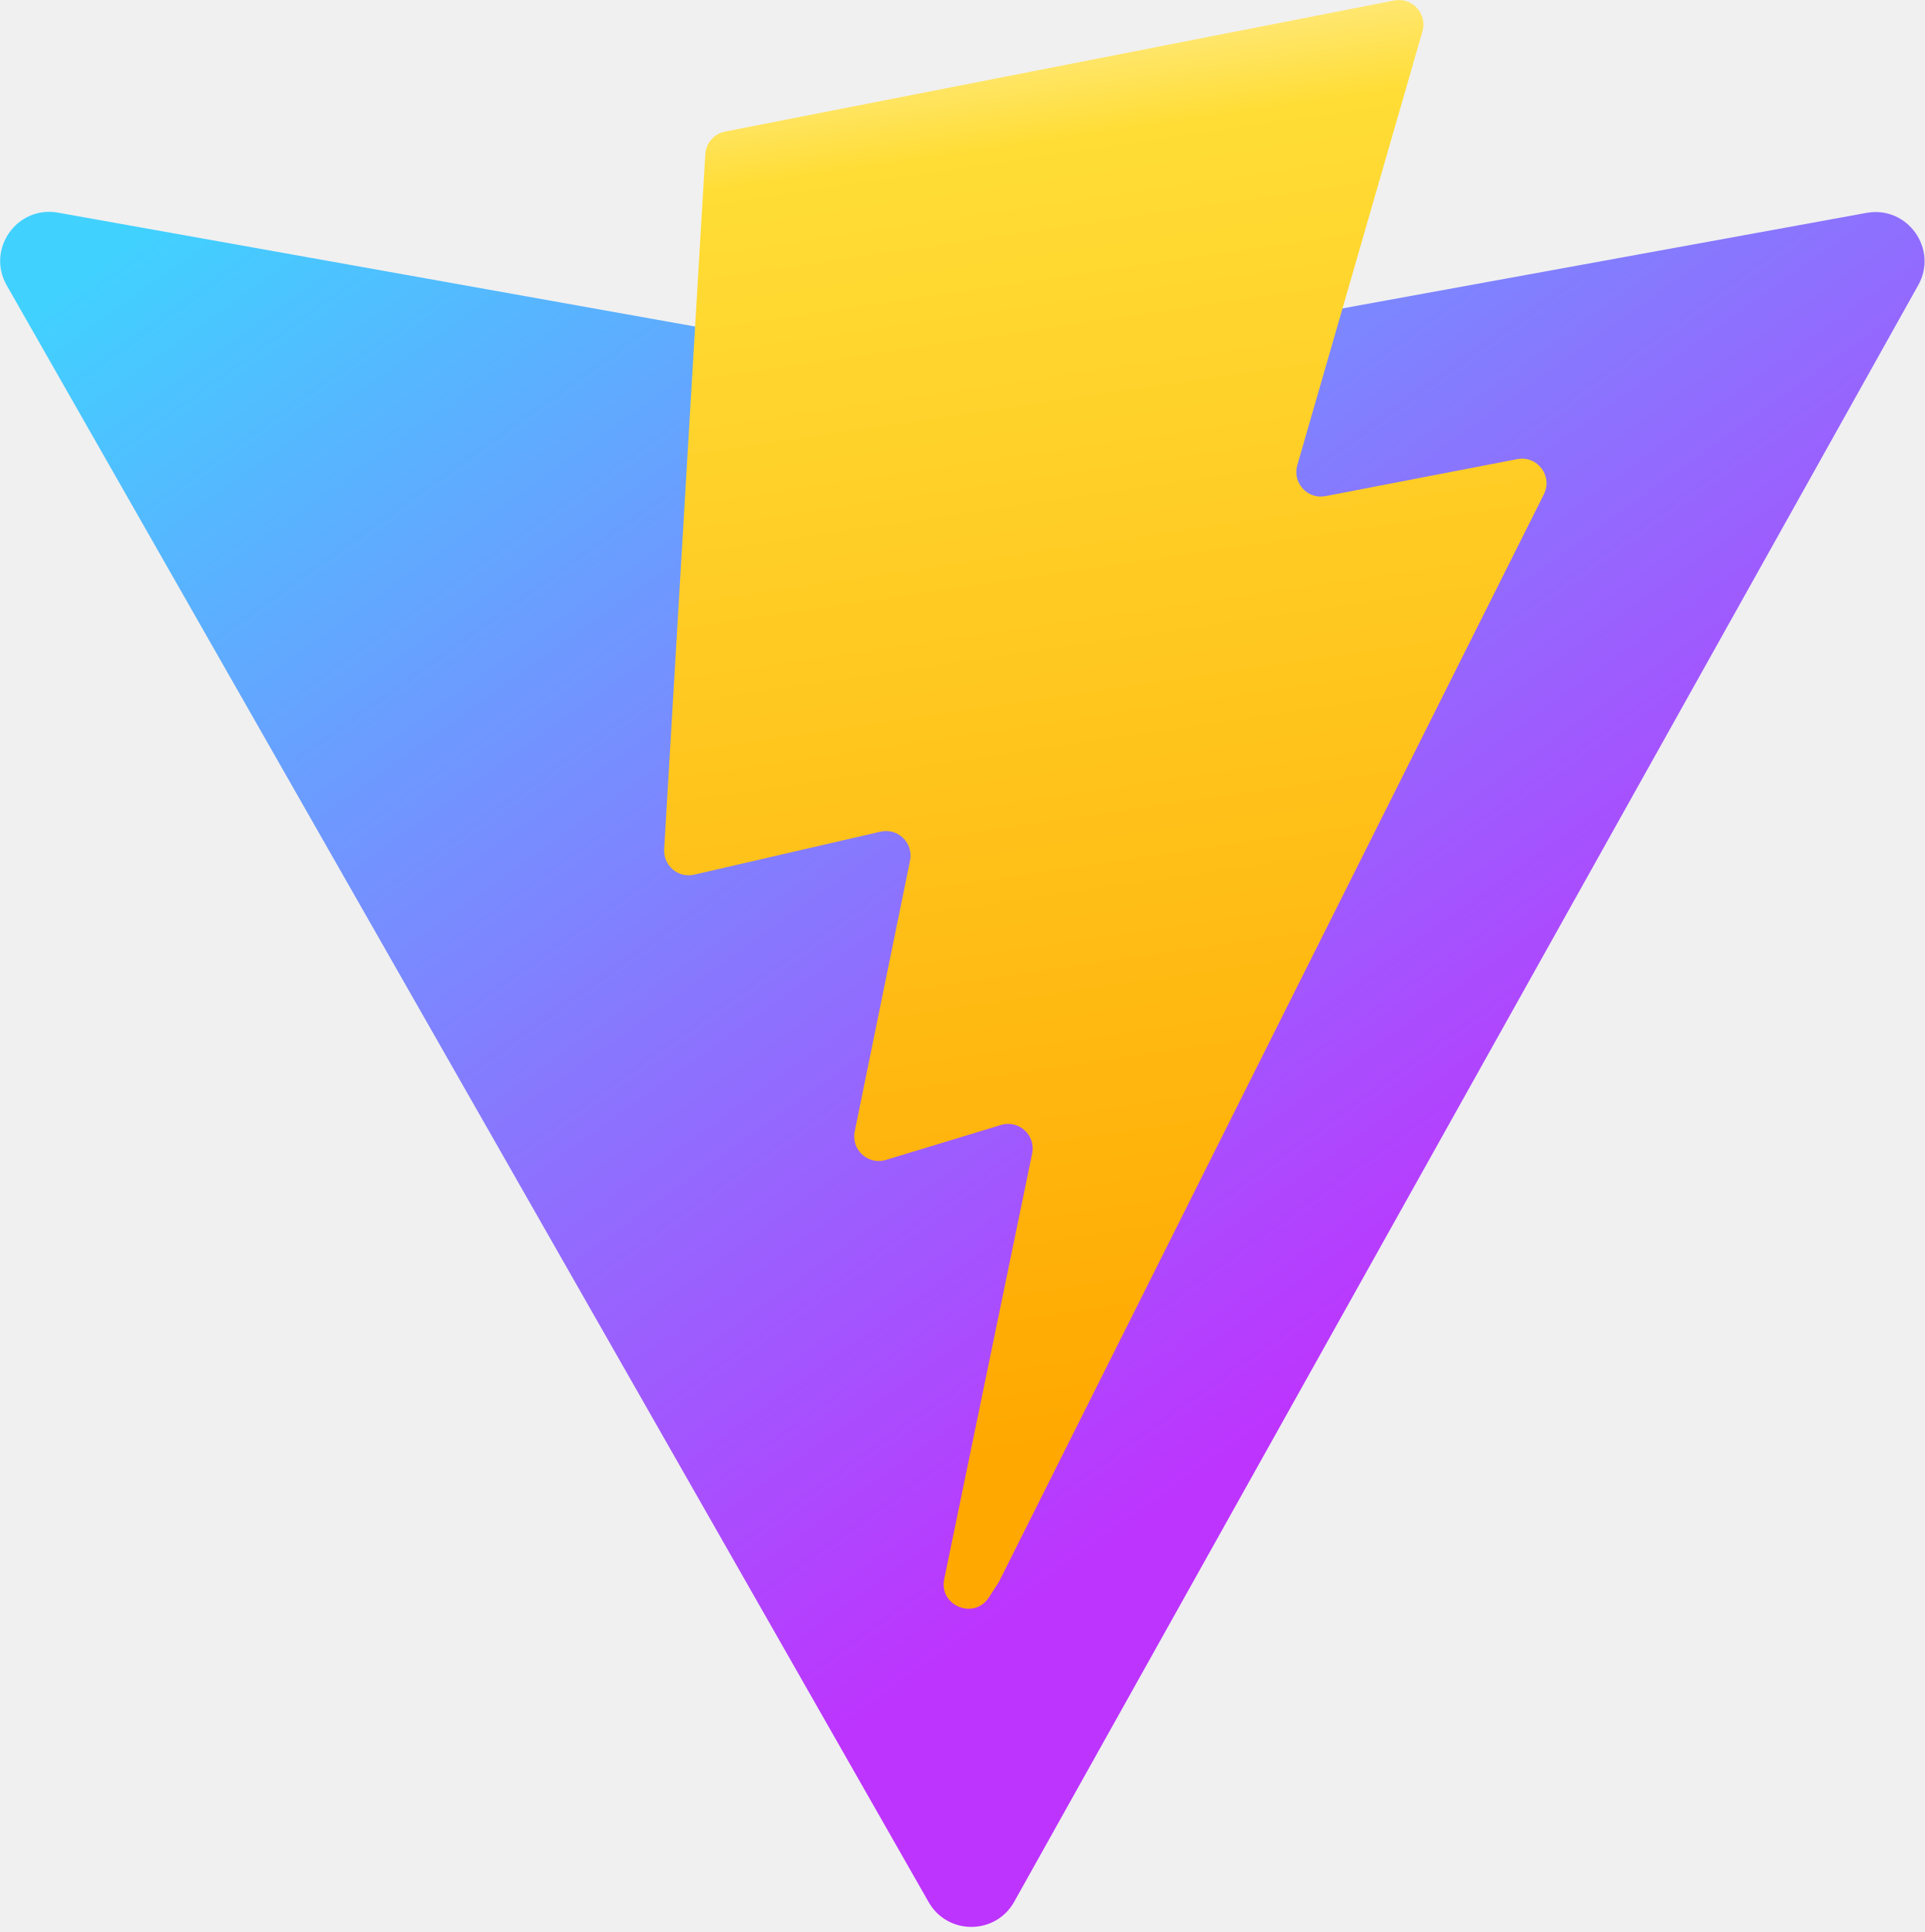
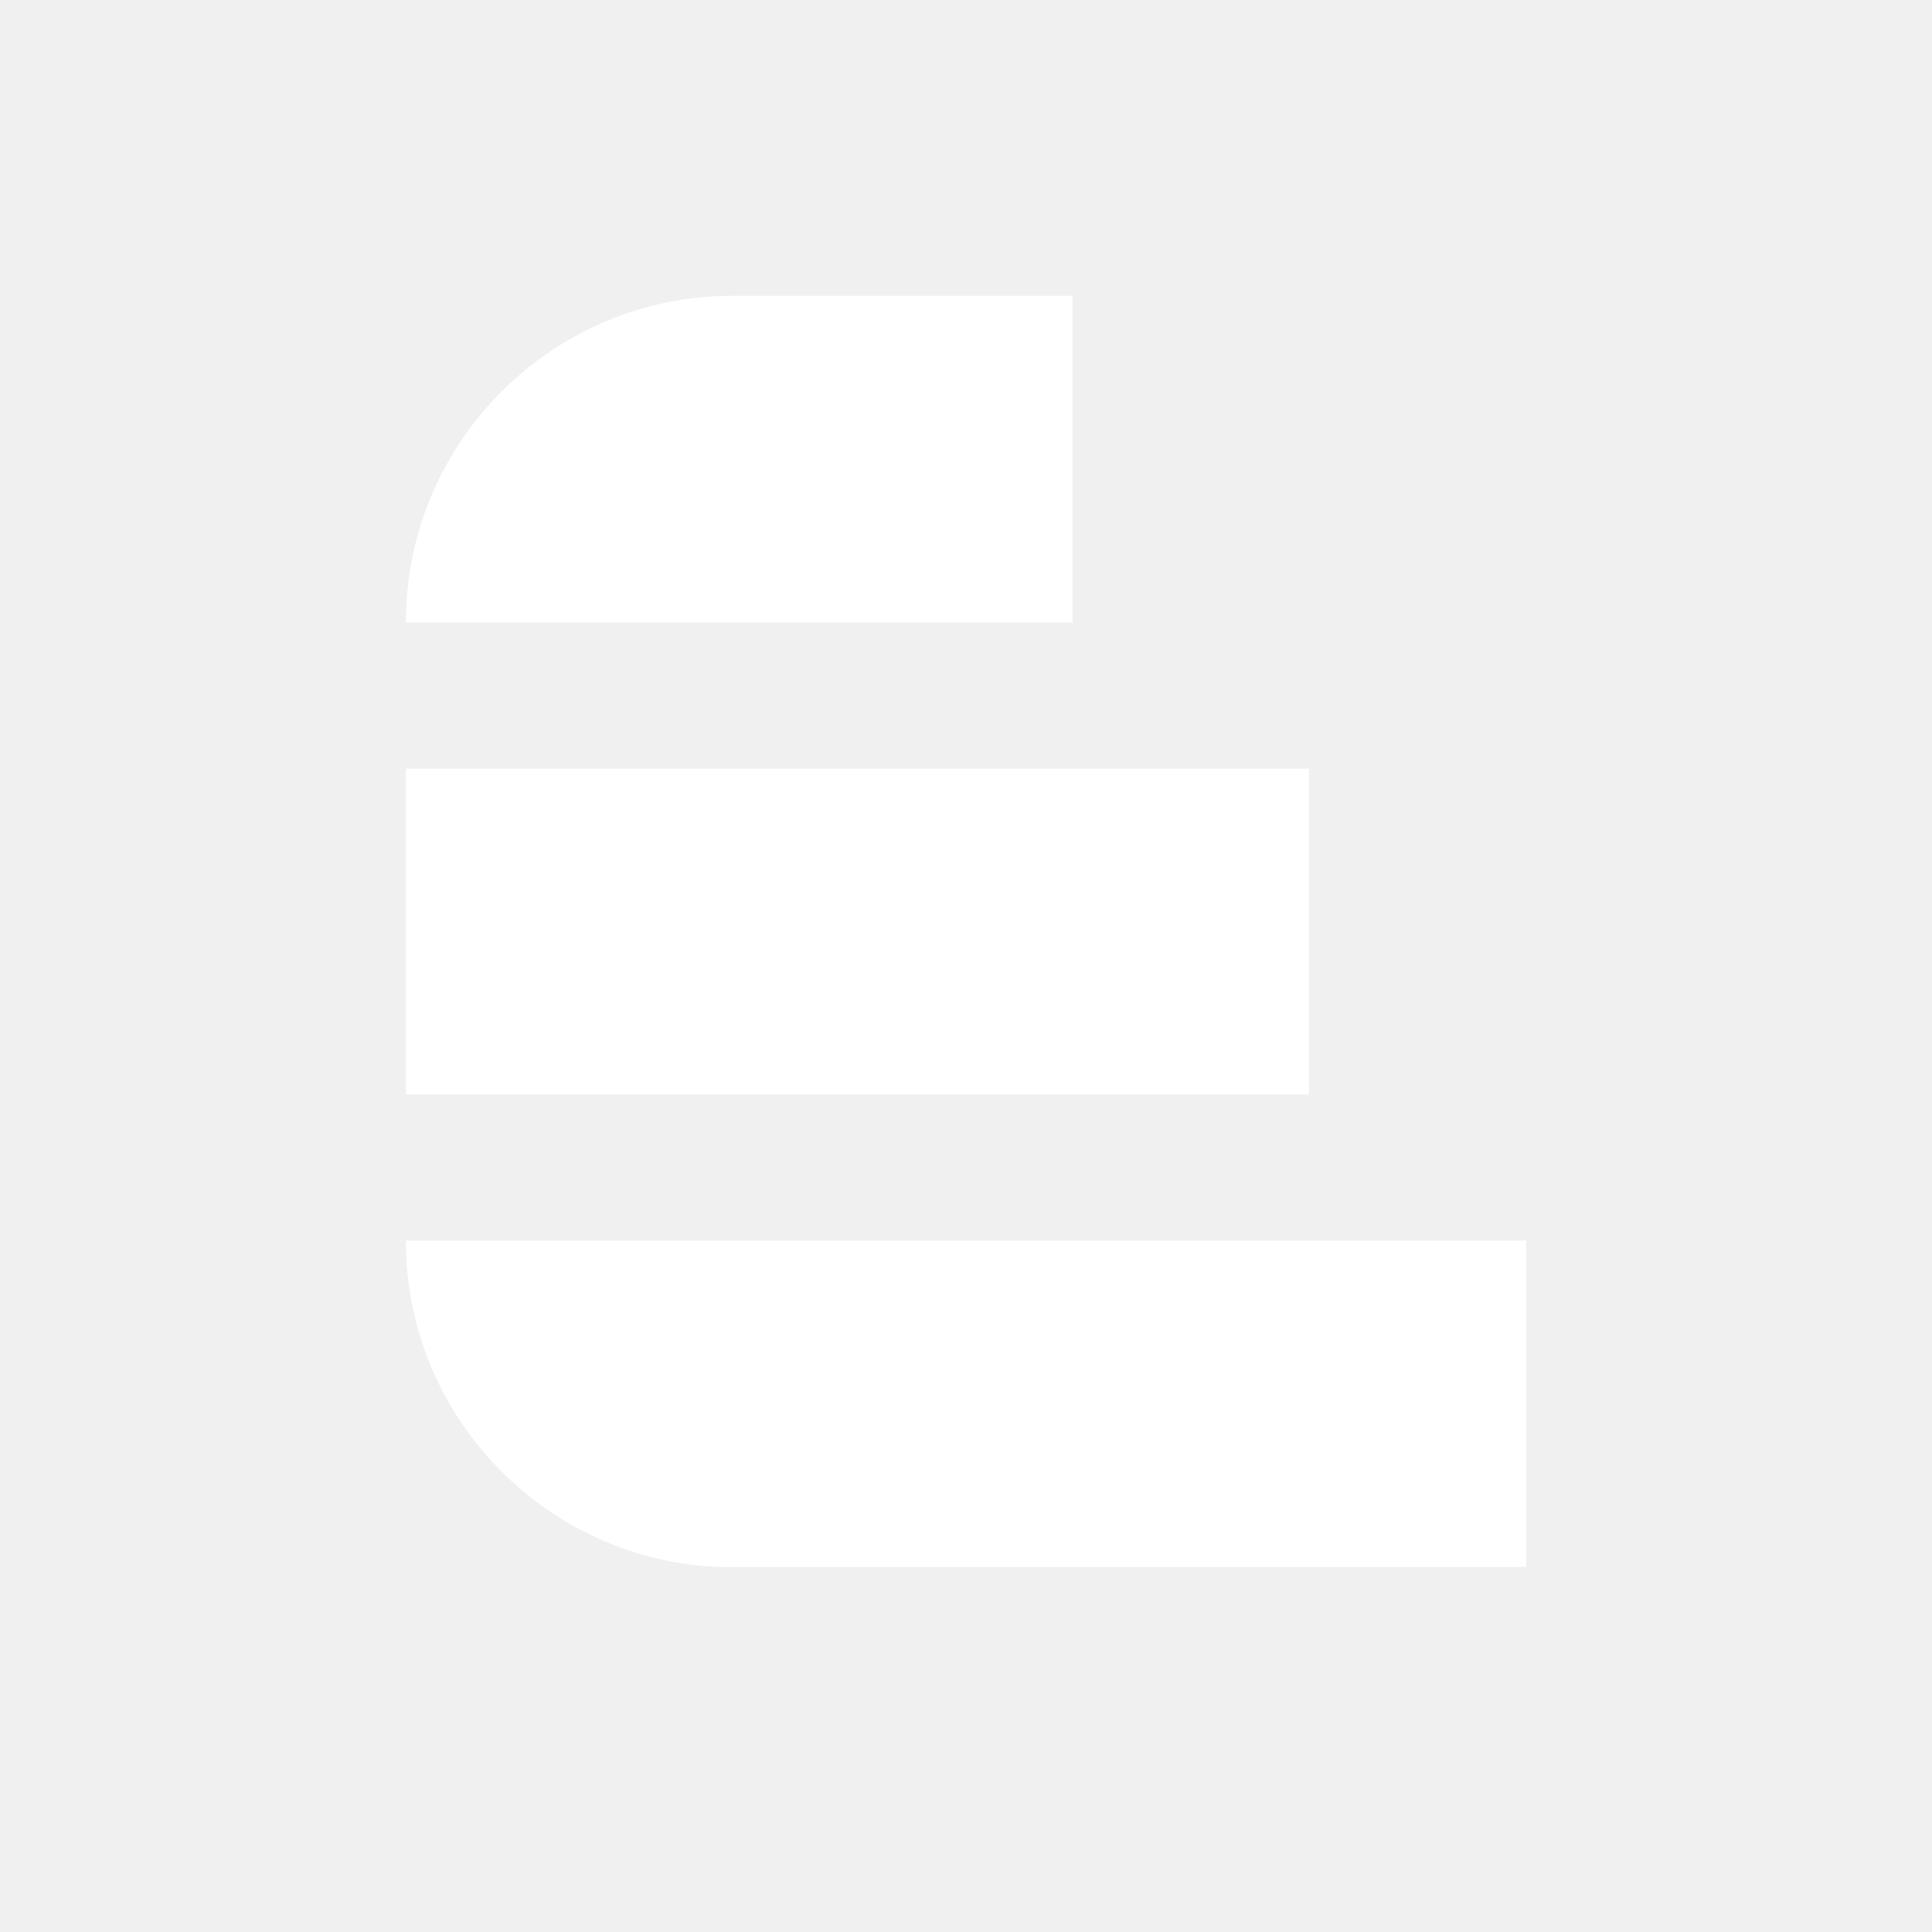
- <svg xmlns="http://www.w3.org/2000/svg" aria-hidden="true" role="img" class="iconify iconify--logos" width="31.88" height="32" preserveAspectRatio="xMidYMid meet" viewBox="0 0 256 257">
+ <svg xmlns="http://www.w3.org/2000/svg" width="2000" zoomAndPan="magnify" viewBox="0 0 1500 1500" height="2000" preserveAspectRatio="xMidYMid meet" version="1.0">
  <defs>
-     <linearGradient id="IconifyId1813088fe1fbc01fb466" x1="-.828%" x2="57.636%" y1="7.652%" y2="78.411%">
-       <stop offset="0%" stop-color="#41D1FF" />
-       <stop offset="100%" stop-color="#BD34FE" />
-     </linearGradient>
-     <linearGradient id="IconifyId1813088fe1fbc01fb467" x1="43.376%" x2="50.316%" y1="2.242%" y2="89.03%">
-       <stop offset="0%" stop-color="#FFEA83" />
-       <stop offset="8.333%" stop-color="#FFDD35" />
-       <stop offset="100%" stop-color="#FFA800" />
-     </linearGradient>
+     <clipPath id="d731f1addb">
+       <path d="M 315 229.652 L 1184.996 229.652 L 1184.996 1216.652 L 315 1216.652 Z M 315 229.652 " clip-rule="nonzero" />
+     </clipPath>
  </defs>
-   <path fill="url(#IconifyId1813088fe1fbc01fb466)" d="M255.153 37.938L134.897 252.976c-2.483 4.44-8.862 4.466-11.382.048L.875 37.958c-2.746-4.814 1.371-10.646 6.827-9.67l120.385 21.517a6.537 6.537 0 0 0 2.322-.004l117.867-21.483c5.438-.991 9.574 4.796 6.877 9.62Z" />
-   <path fill="url(#IconifyId1813088fe1fbc01fb467)" d="M185.432.063L96.44 17.501a3.268 3.268 0 0 0-2.634 3.014l-5.474 92.456a3.268 3.268 0 0 0 3.997 3.378l24.777-5.718c2.318-.535 4.413 1.507 3.936 3.838l-7.361 36.047c-.495 2.426 1.782 4.5 4.151 3.78l15.304-4.649c2.372-.72 4.652 1.36 4.15 3.788l-11.698 56.621c-.732 3.542 3.979 5.473 5.943 2.437l1.313-2.028l72.516-144.72c1.215-2.423-.88-5.186-3.54-4.672l-25.505 4.922c-2.396.462-4.435-1.77-3.759-4.114l16.646-57.705c.677-2.35-1.37-4.583-3.769-4.113Z" />
+   <g clip-path="url(#d731f1addb)">
+     <path fill="#ffffff" d="M 1016.309 849.711 L 315.121 849.711 L 315.121 596.789 L 1016.309 596.789 Z M 315.121 483.176 L 315.121 483.344 L 832.754 483.344 L 832.754 229.652 L 568.75 229.652 C 428.812 229.652 315.121 343.242 315.121 483.176 Z M 1184.918 963.156 L 315.121 963.156 L 315.121 963.32 C 315.121 1103.234 428.812 1216.844 568.75 1216.844 L 1184.918 1216.844 Z M 1184.918 963.156 " fill-opacity="1" fill-rule="nonzero" />
+   </g>
</svg>
